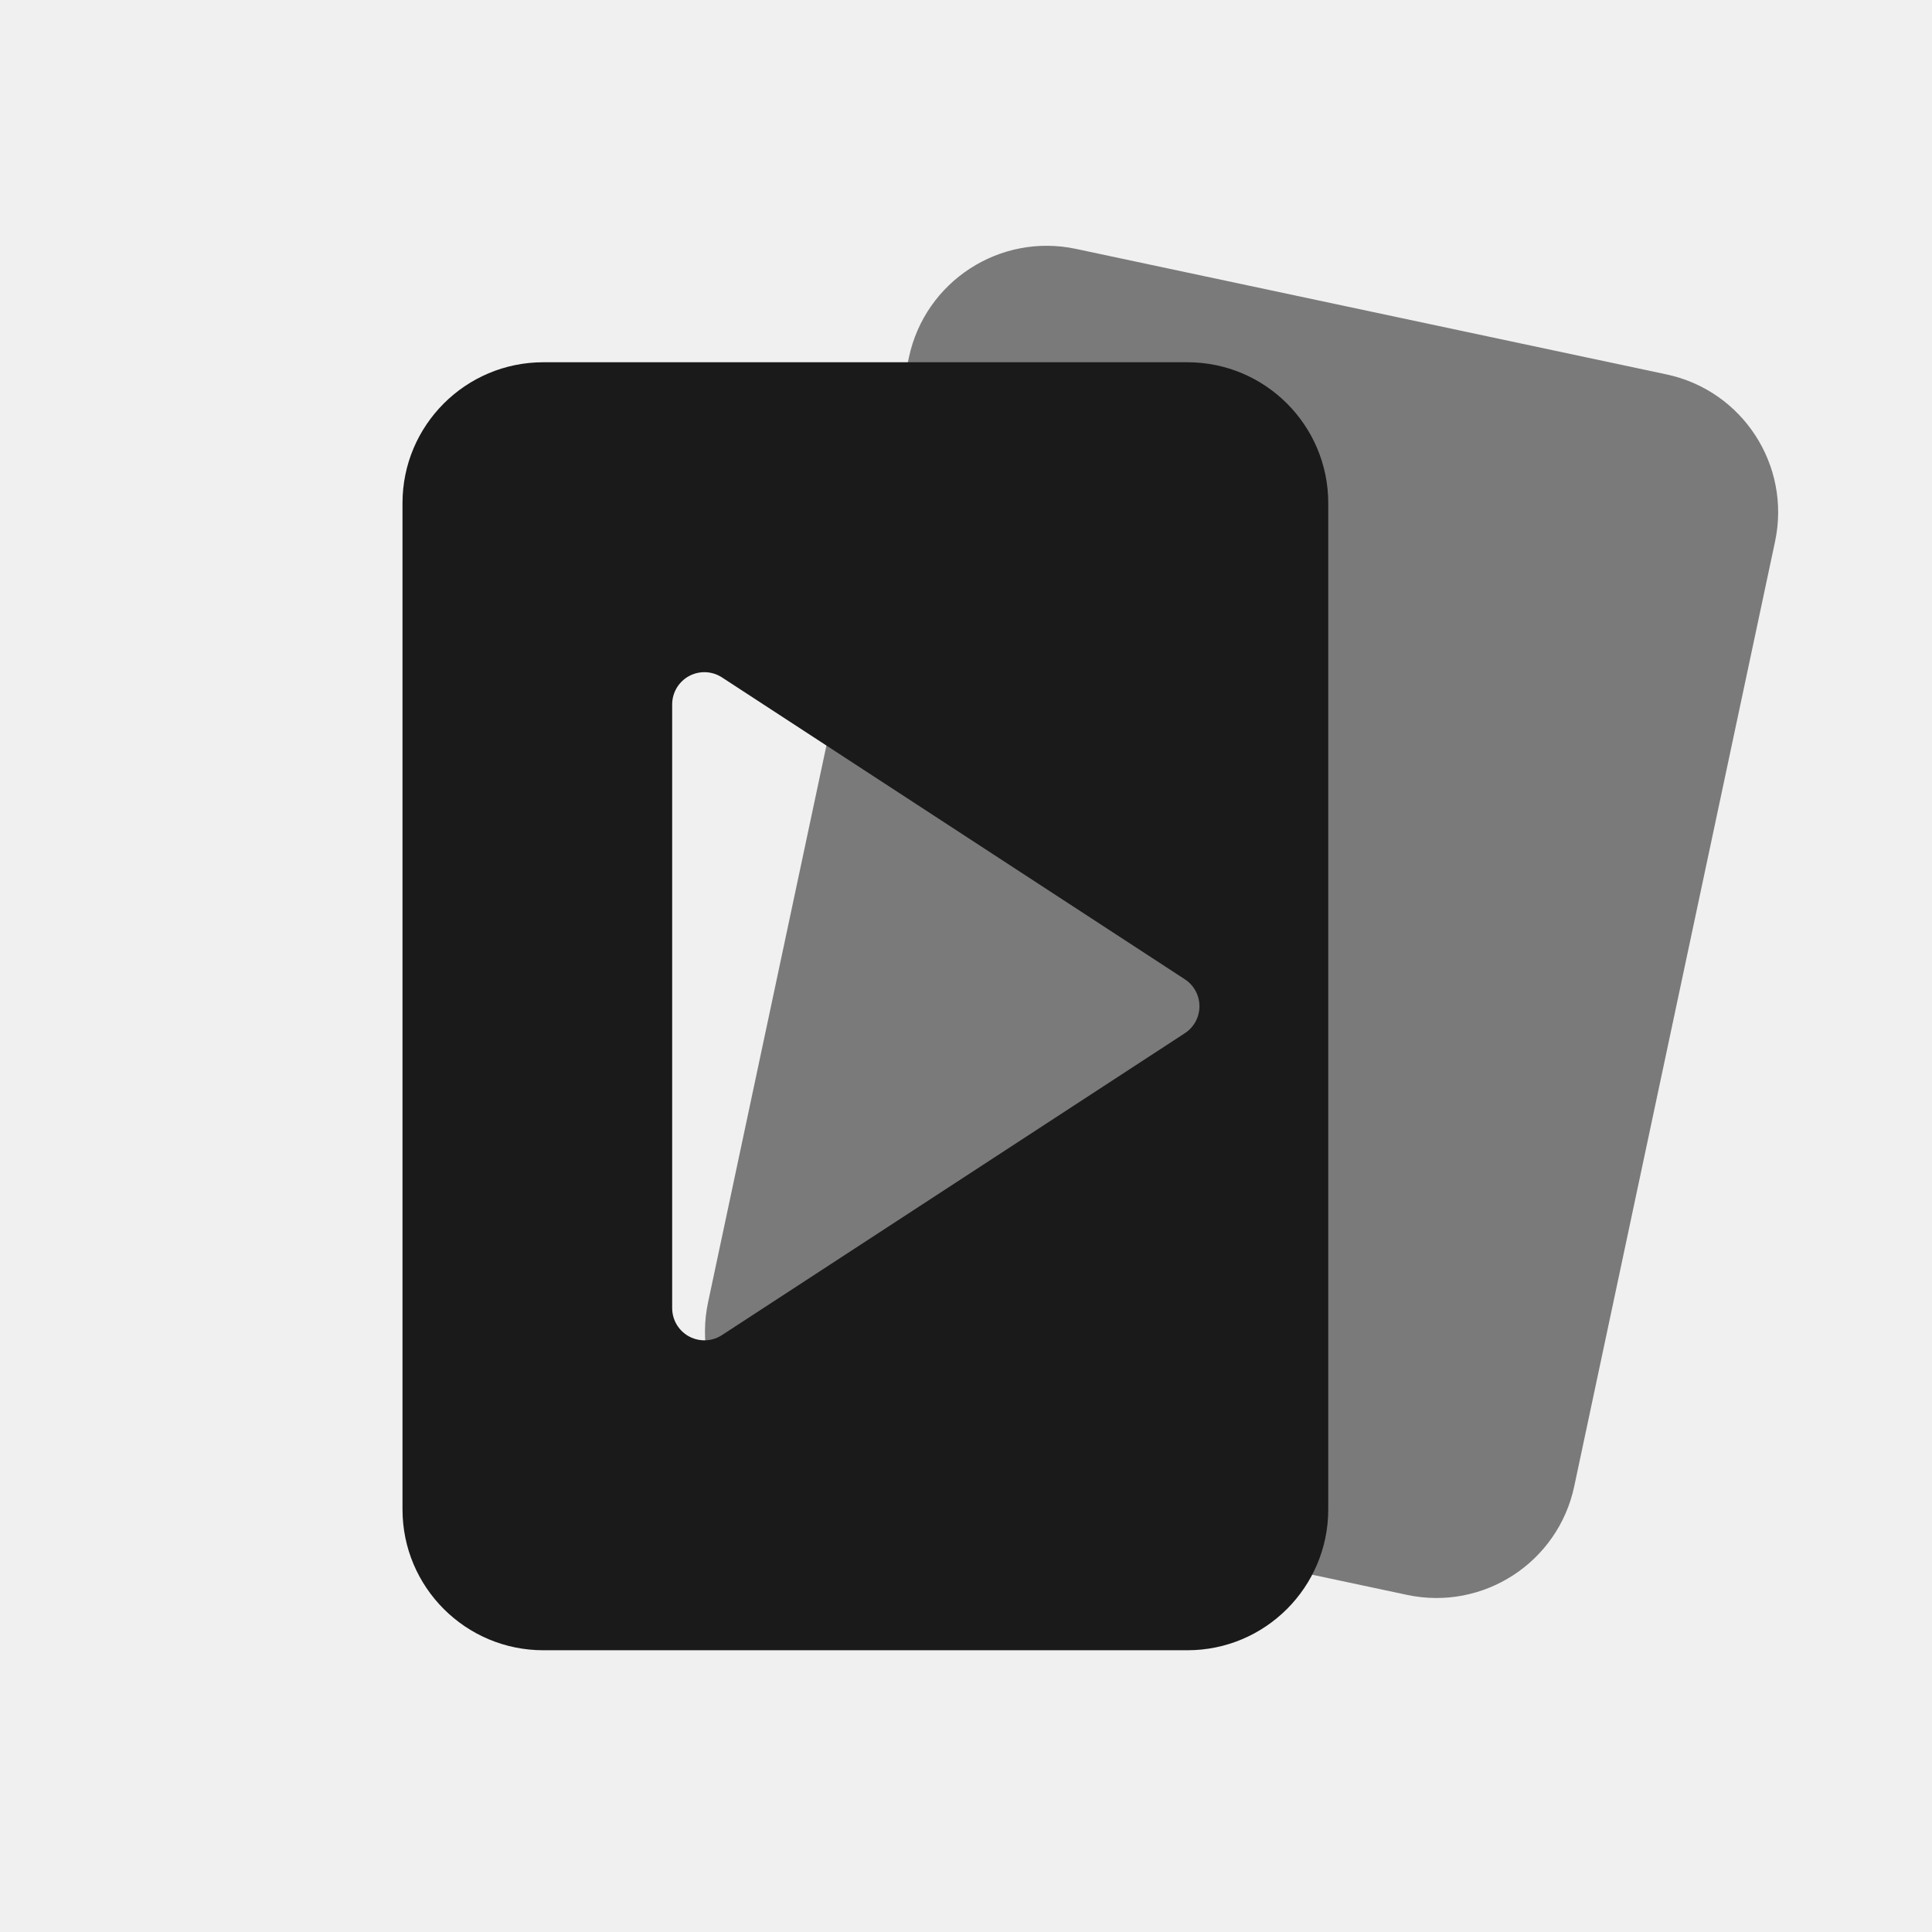
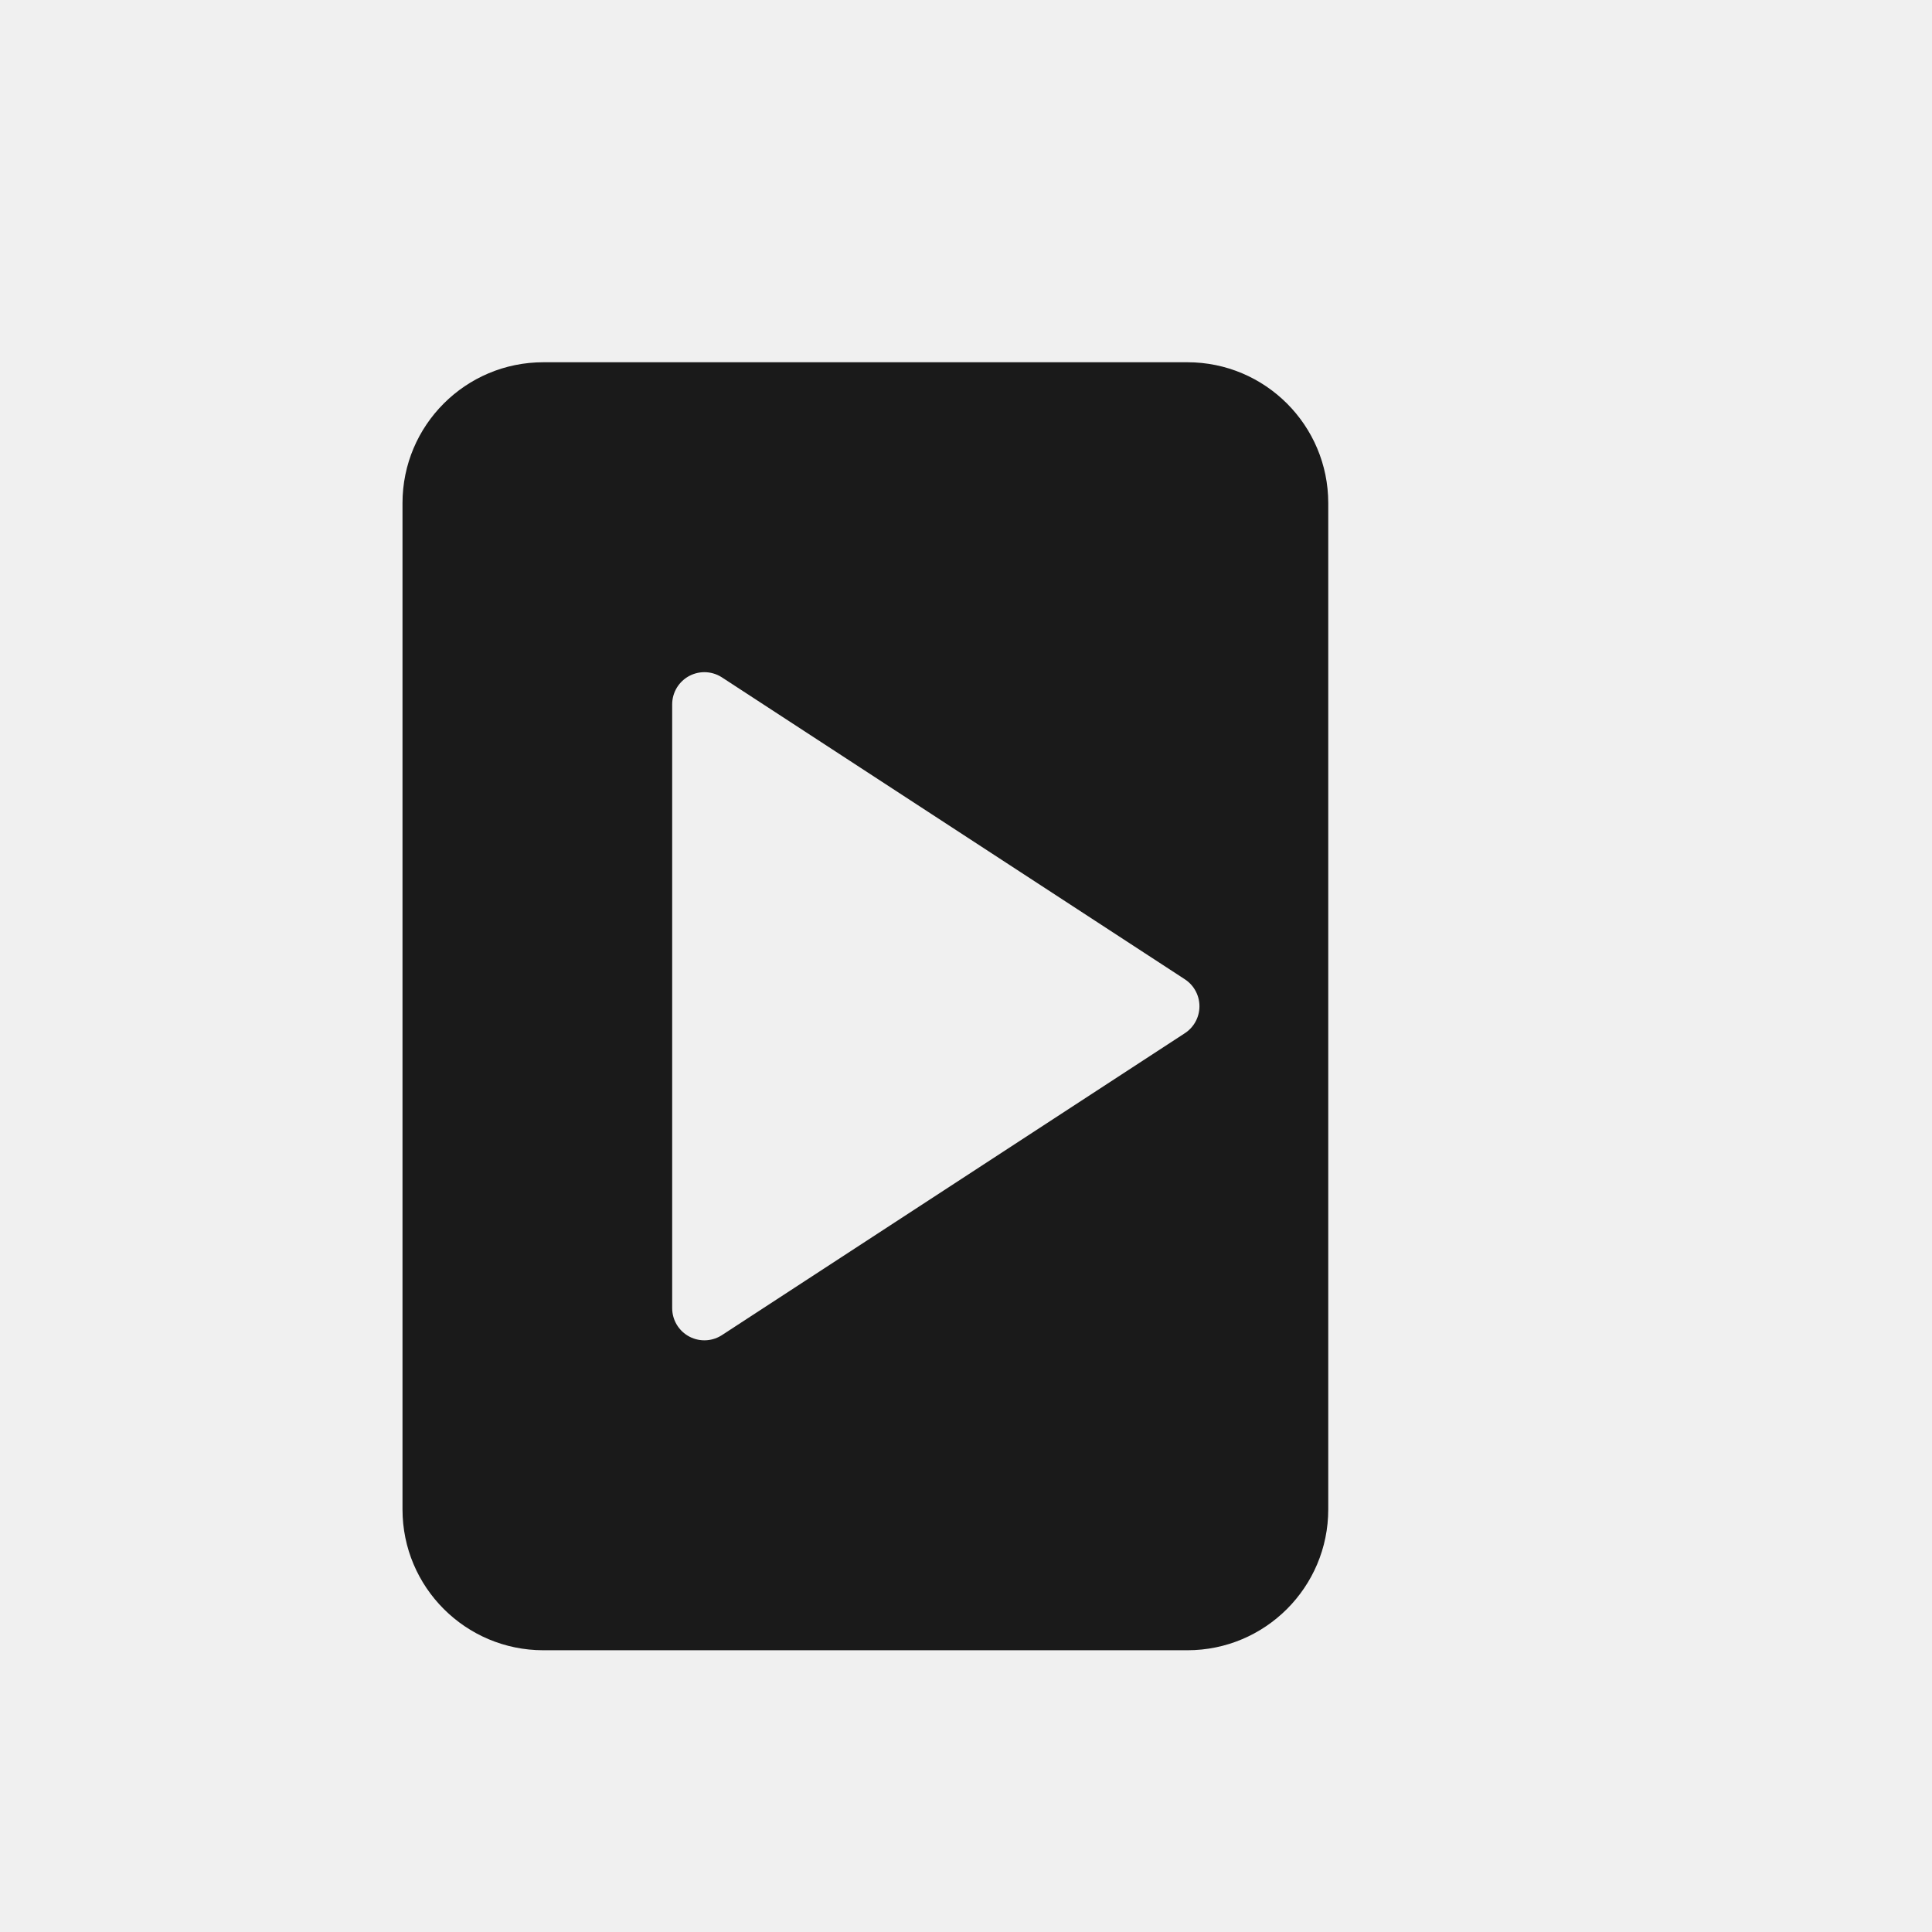
<svg xmlns="http://www.w3.org/2000/svg" viewBox="0 0 48 48">
  <defs>
    <mask id="m">
      <rect width="48" height="48" fill="white" />
      <path d="M17.5 17.5v15l11.5-7.5z" fill="black" stroke="black" stroke-width="1.6" stroke-linejoin="round" />
    </mask>
  </defs>
-   <rect x="16" y="7" width="22" height="31" rx="3.5" fill="#1A1A1A" fill-opacity="0.55" transform="rotate(12 27 41)" />
  <rect x="10" y="9" width="23" height="32" rx="3.5" fill="#1A1A1A" mask="url(#m)" />
</svg>
